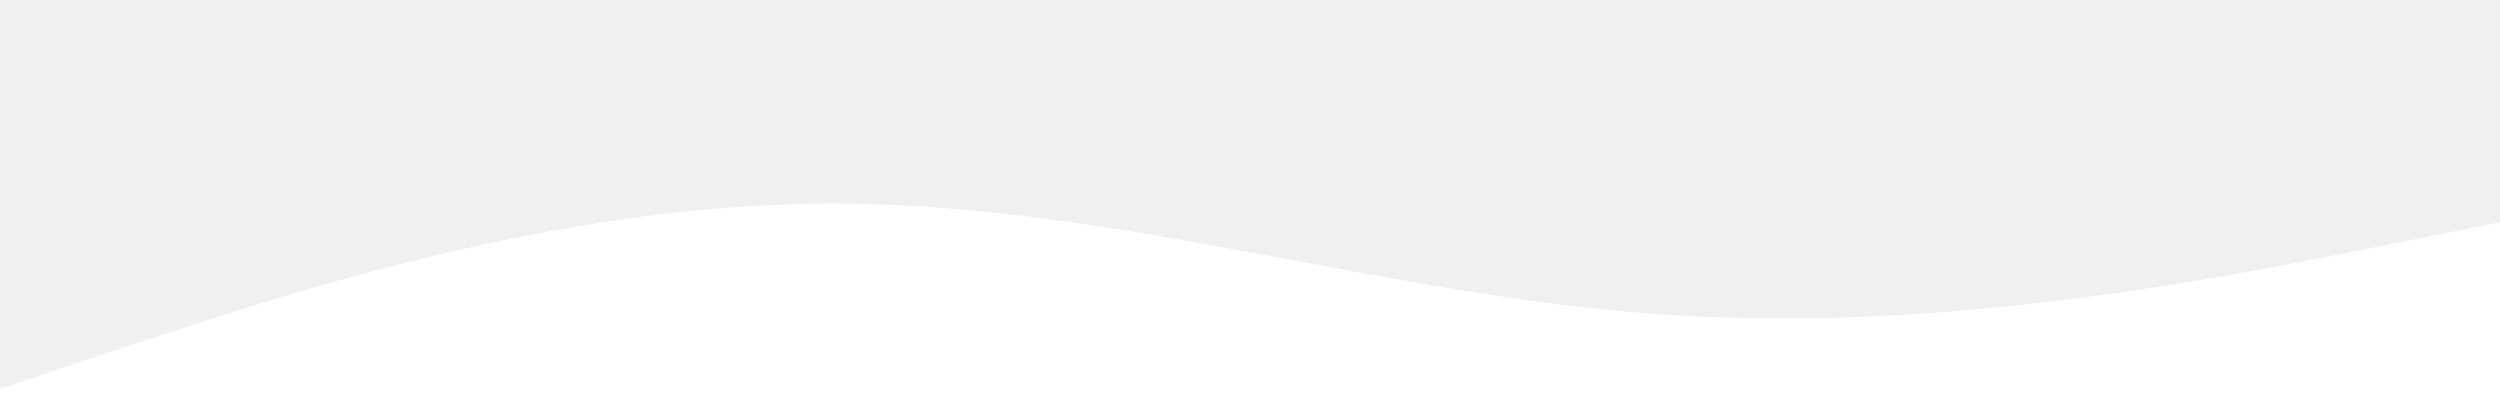
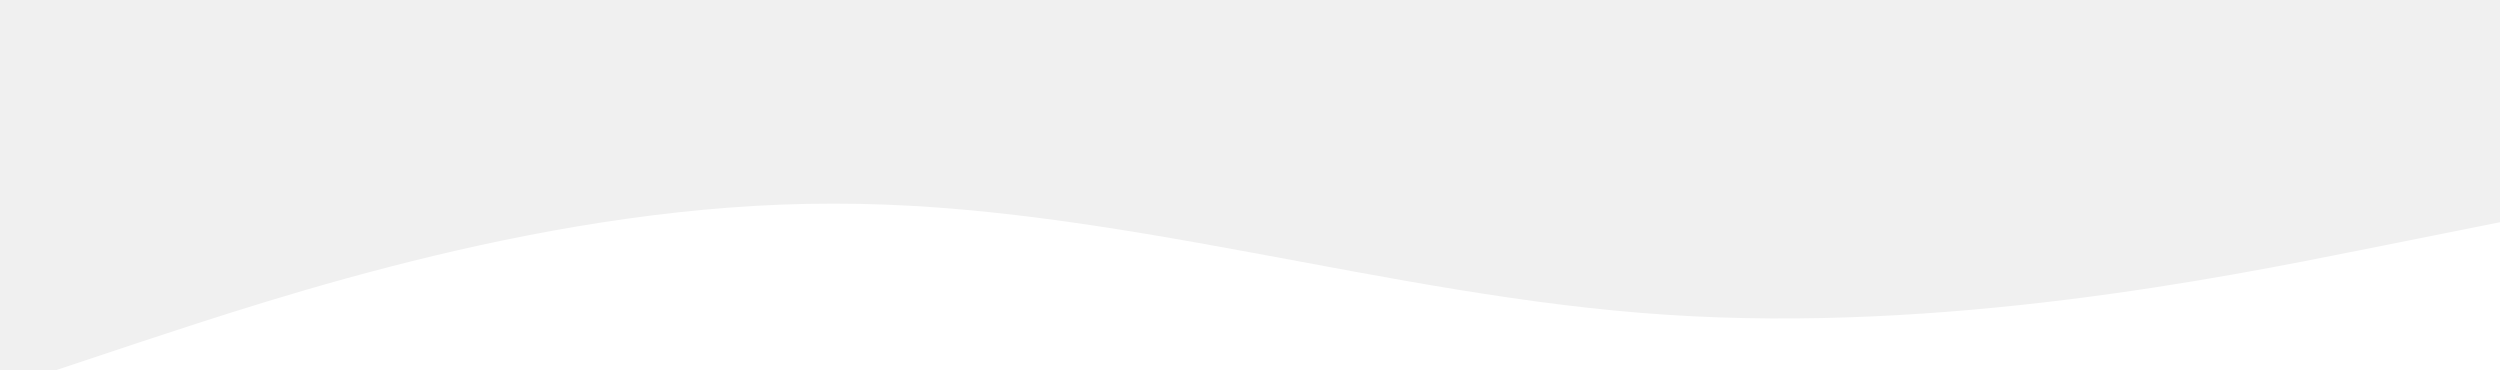
- <svg xmlns="http://www.w3.org/2000/svg" viewBox="0 0 1440 230">
+ <svg xmlns="http://www.w3.org/2000/svg" viewBox="0 0 1440 213">
  <path fill="#ffffff" fill-opacity="1" d="M0,224L80,197.3C160,171,320,117,480,117.3C640,117,800,171,960,181.3C1120,192,1280,160,1360,144L1440,128L1440,320L1360,320C1280,320,1120,320,960,320C800,320,640,320,480,320C320,320,160,320,80,320L0,320Z" />
</svg>
